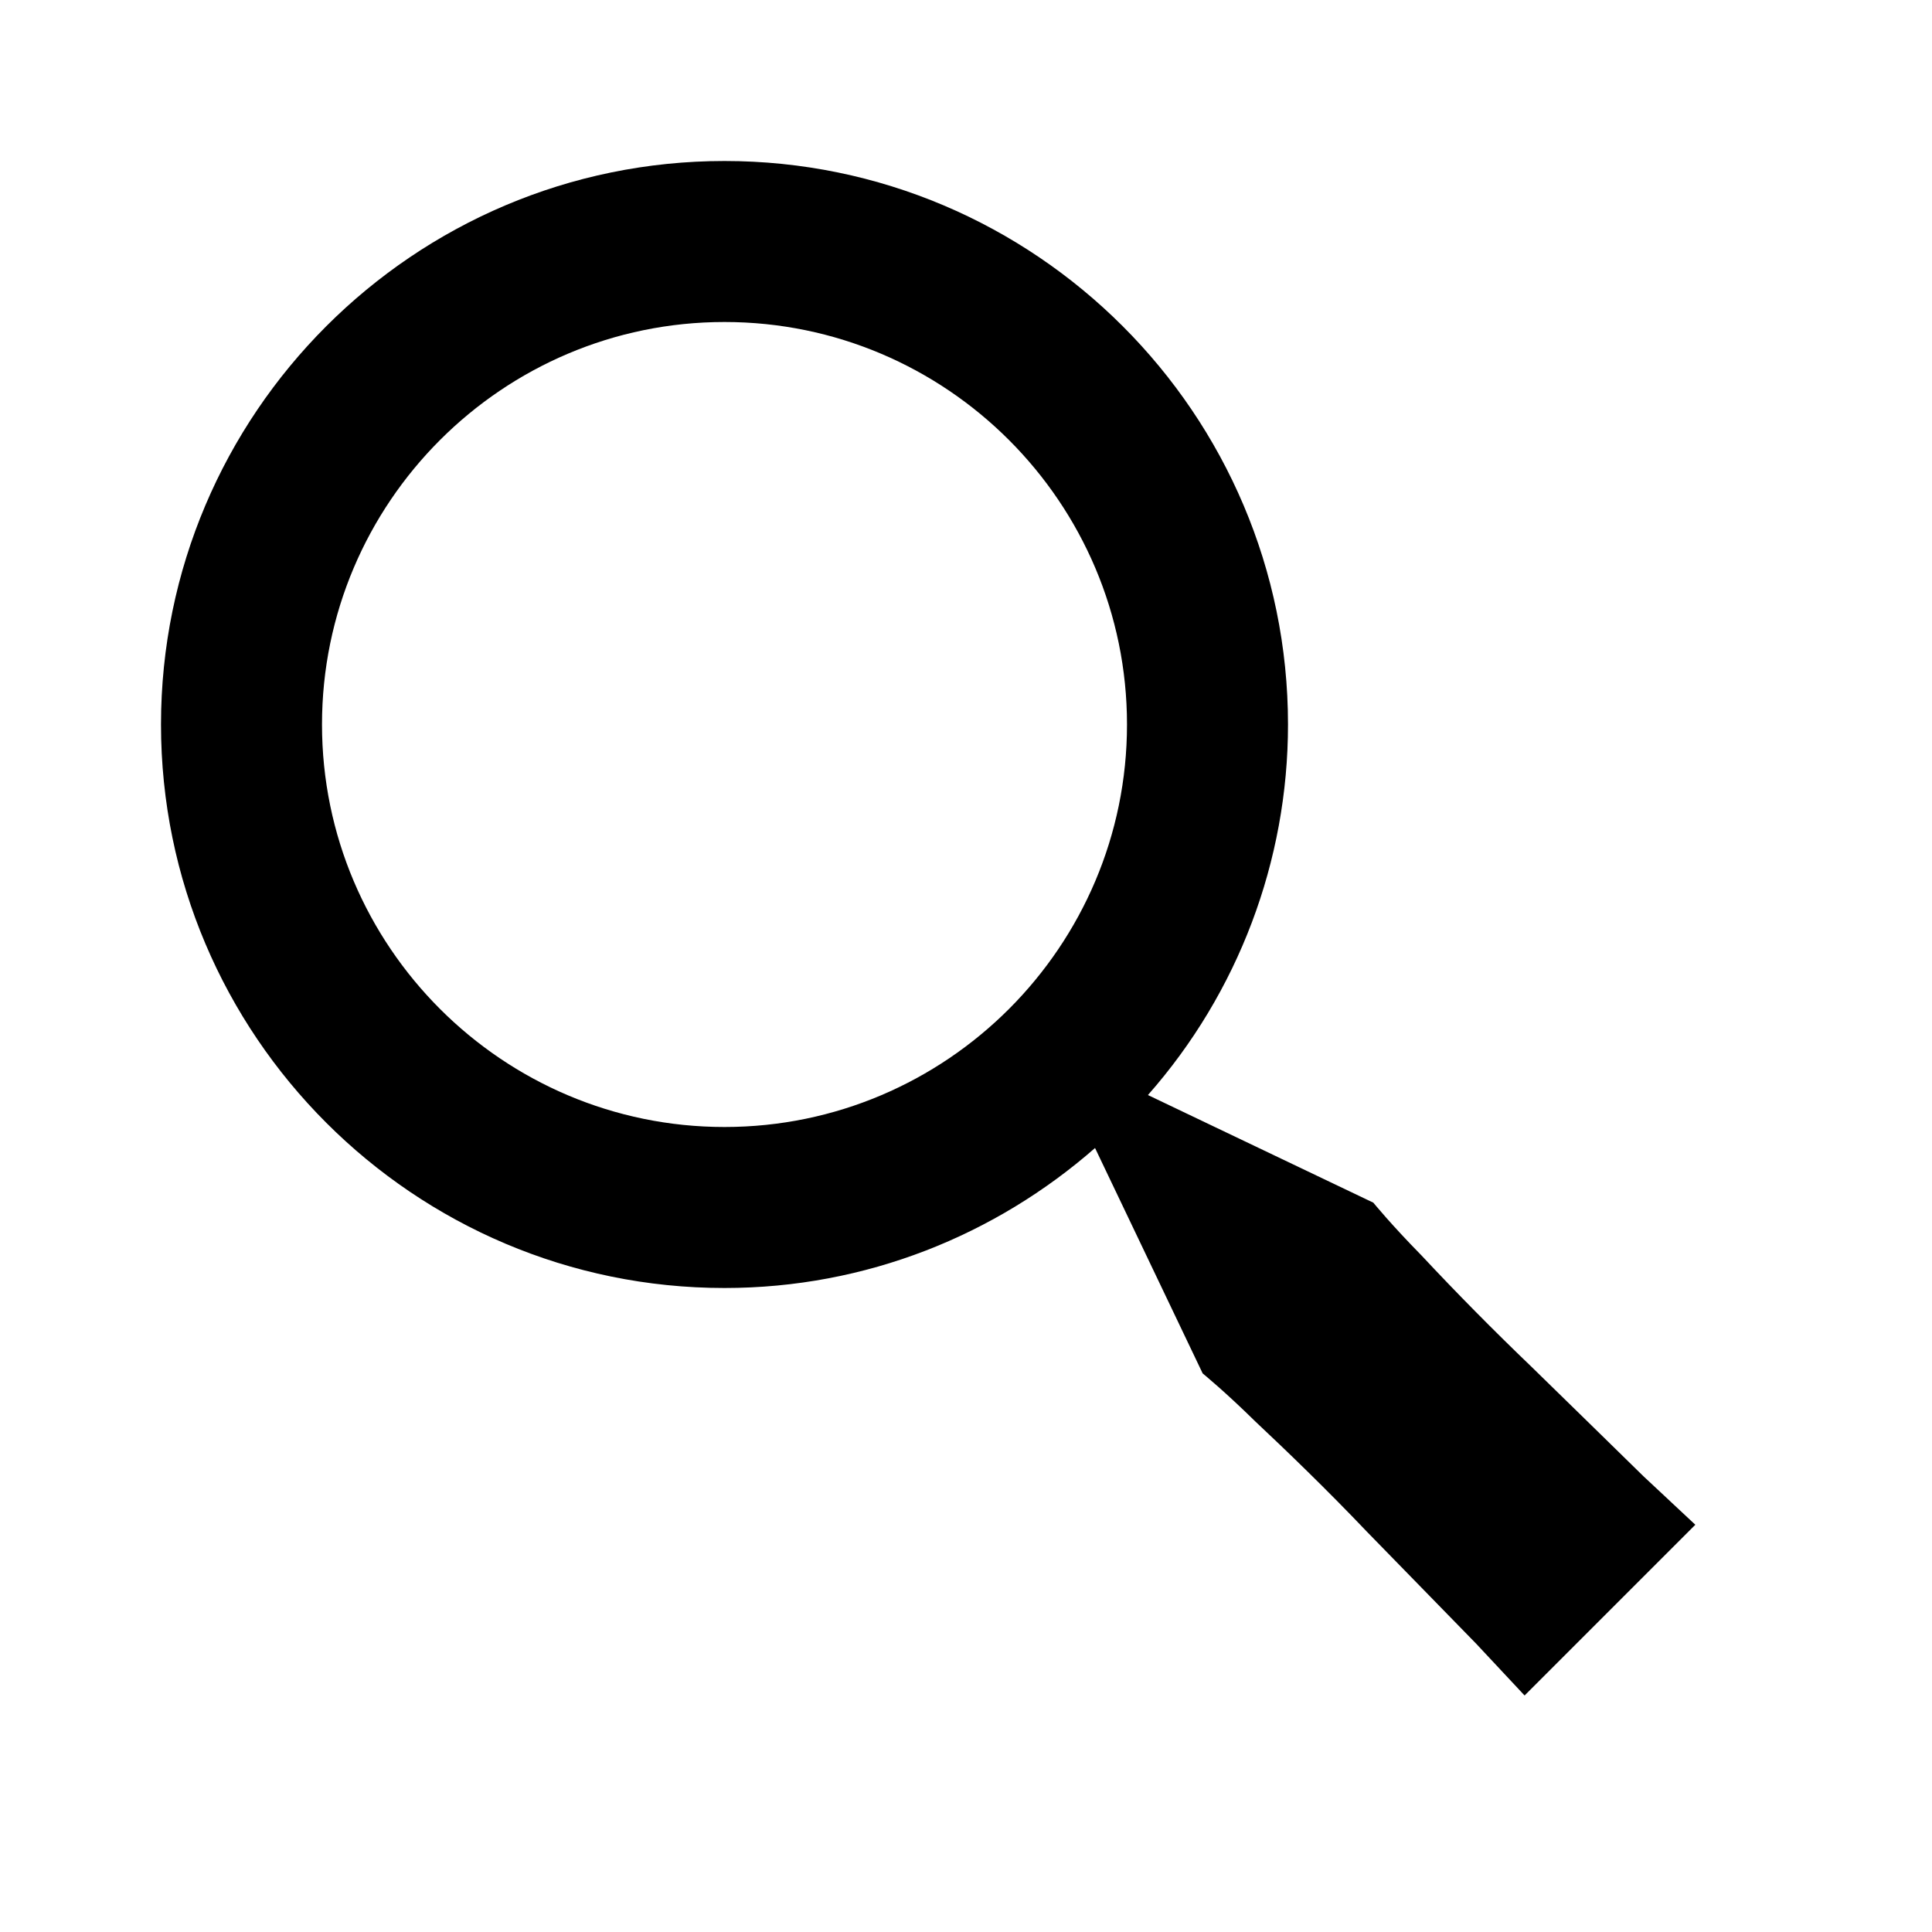
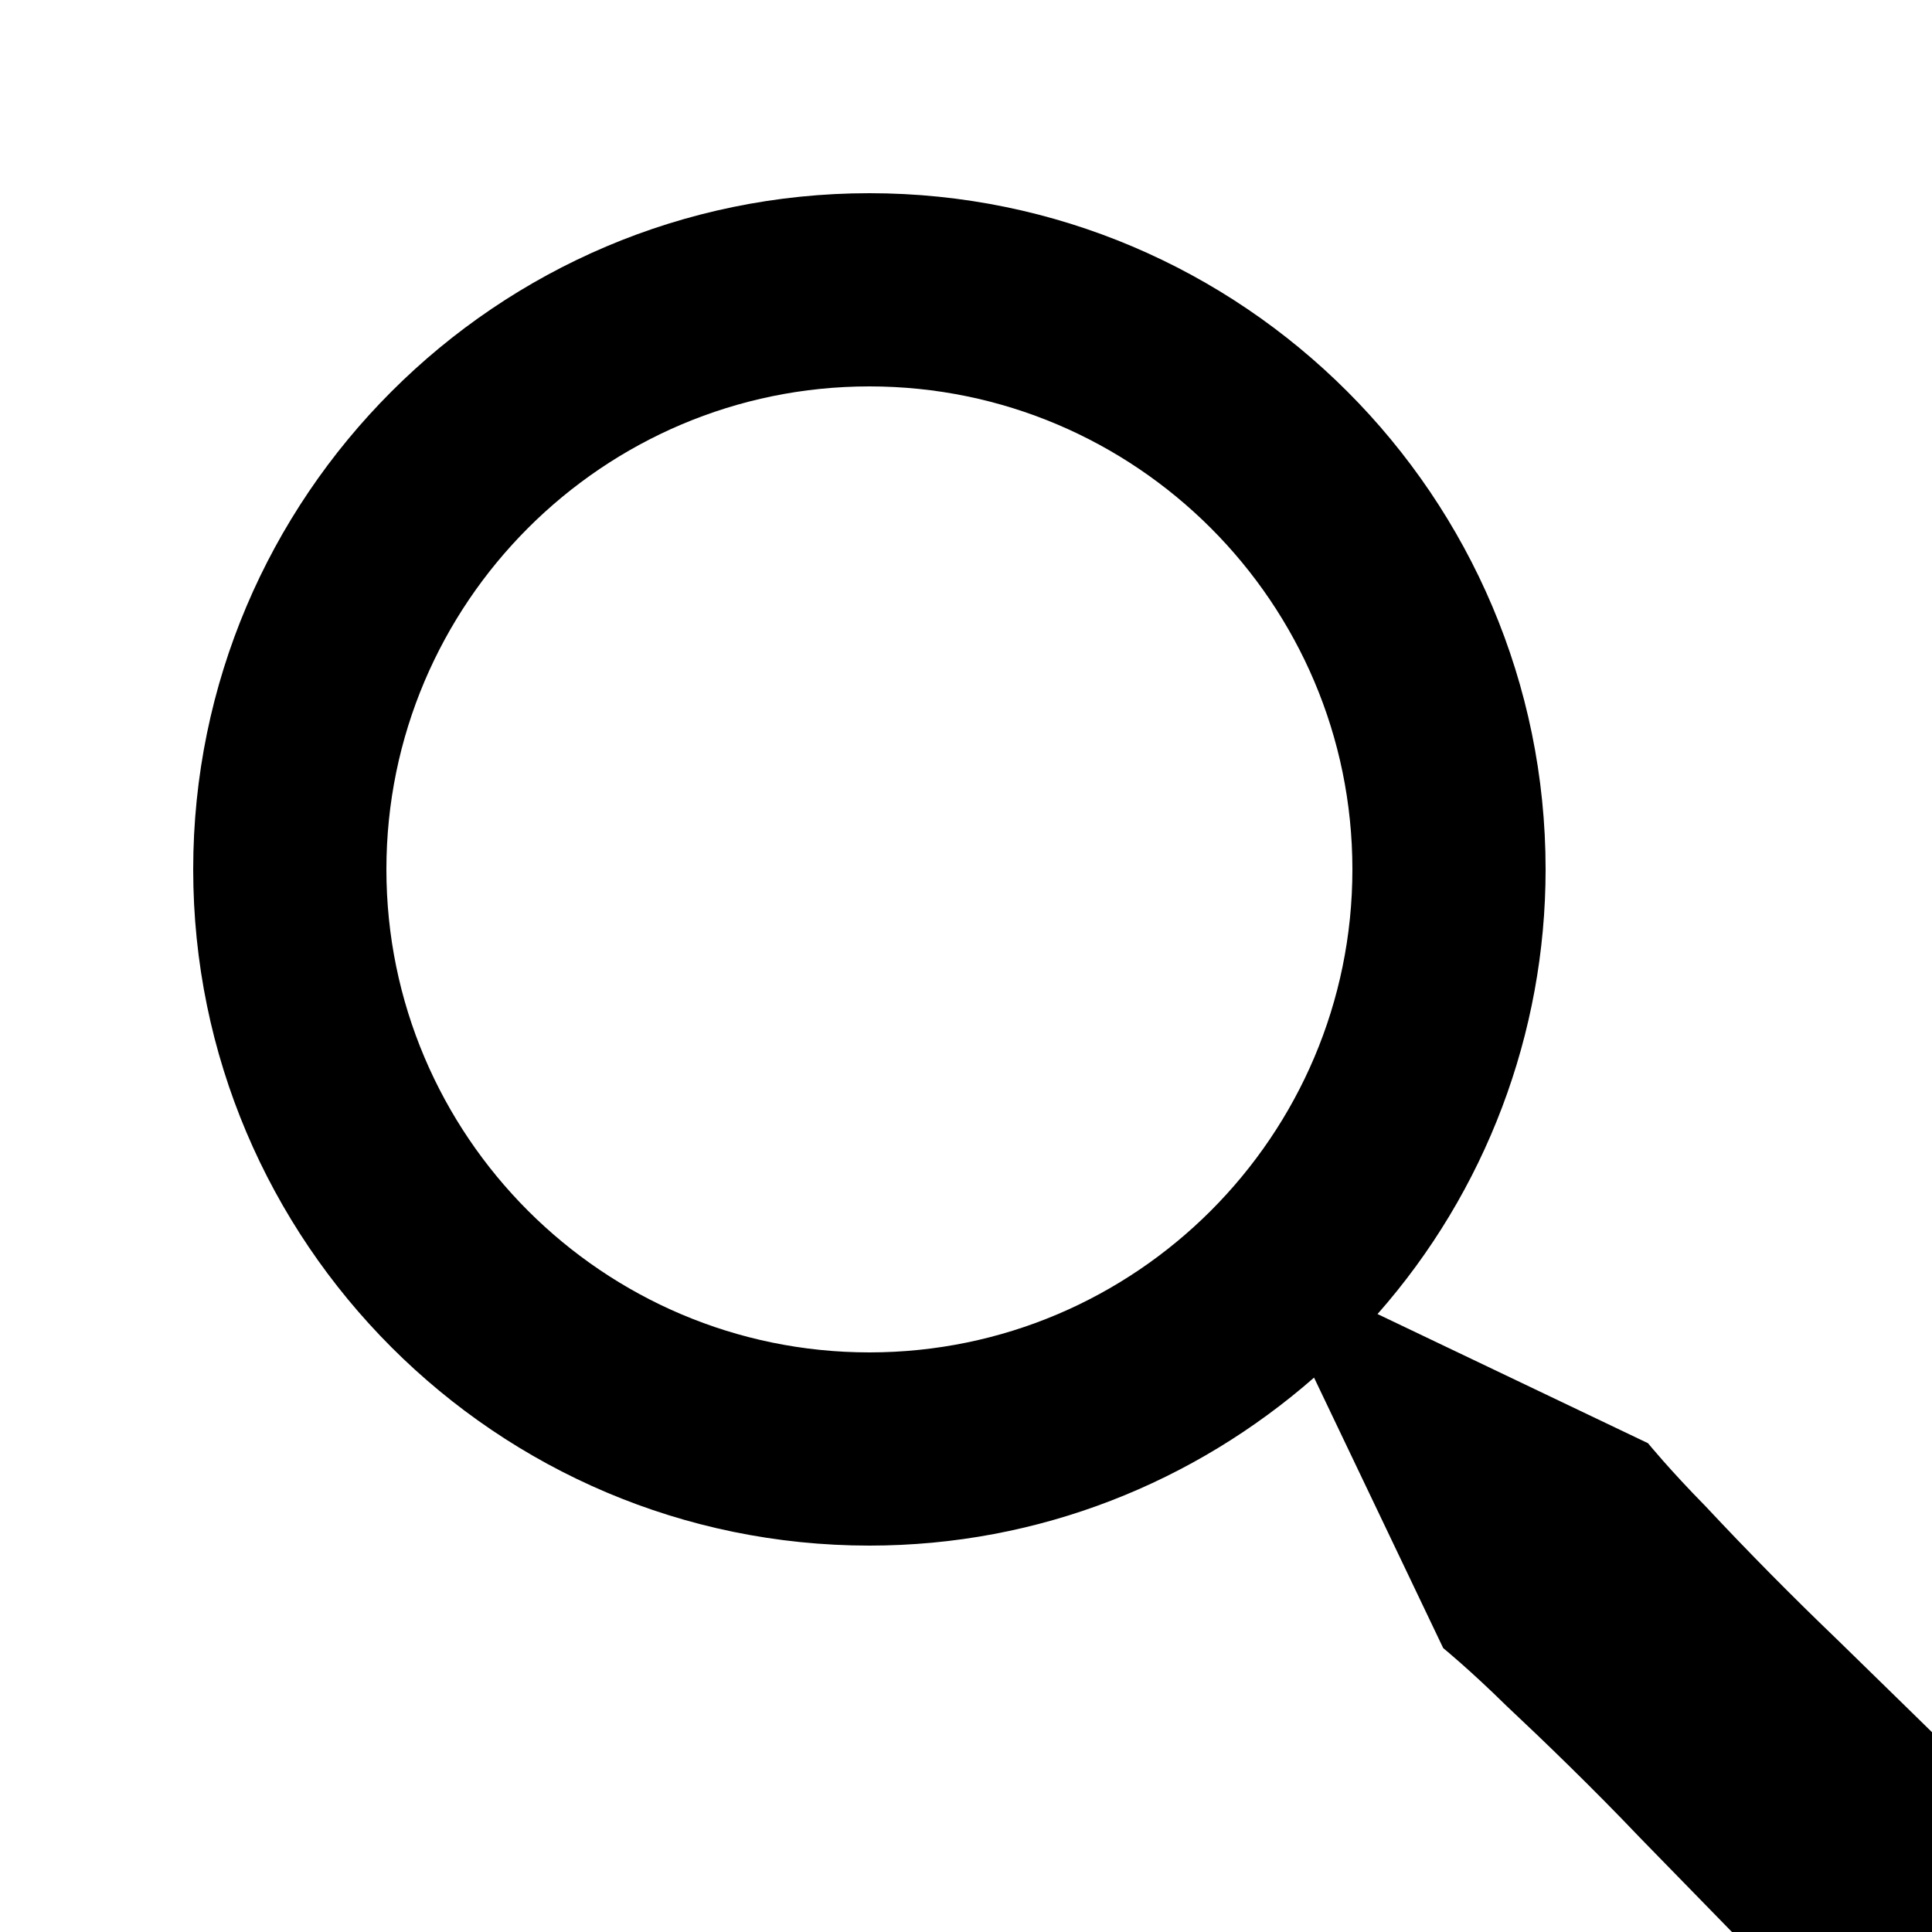
- <svg xmlns="http://www.w3.org/2000/svg" width="24" height="24" viewBox="0 0 24 24" fill="none">
+ <svg xmlns="http://www.w3.org/2000/svg" width="24" height="24" viewBox="0 0 20 20" fill="none">
  <path d="M19.023 16.977C18.555 16.528 18.099 16.067 17.656 15.593C17.284 15.215 17.06 14.94 17.06 14.94L14.26 13.603C15.381 12.332 16 10.695 16 9C16 5.141 12.86 2 9 2C5.14 2 2 5.141 2 9C2 12.859 5.14 16 9 16C10.763 16 12.37 15.34 13.603 14.261L14.94 17.061C14.94 17.061 15.215 17.285 15.593 17.657C15.98 18.02 16.489 18.511 16.977 19.024L18.335 20.416L18.939 21.062L21.06 18.941L20.414 18.337C20.035 17.965 19.529 17.471 19.023 16.977ZM9 14C6.243 14 4 11.757 4 9C4 6.243 6.243 4 9 4C11.757 4 14 6.243 14 9C14 11.757 11.757 14 9 14Z" fill="black" />
</svg>
